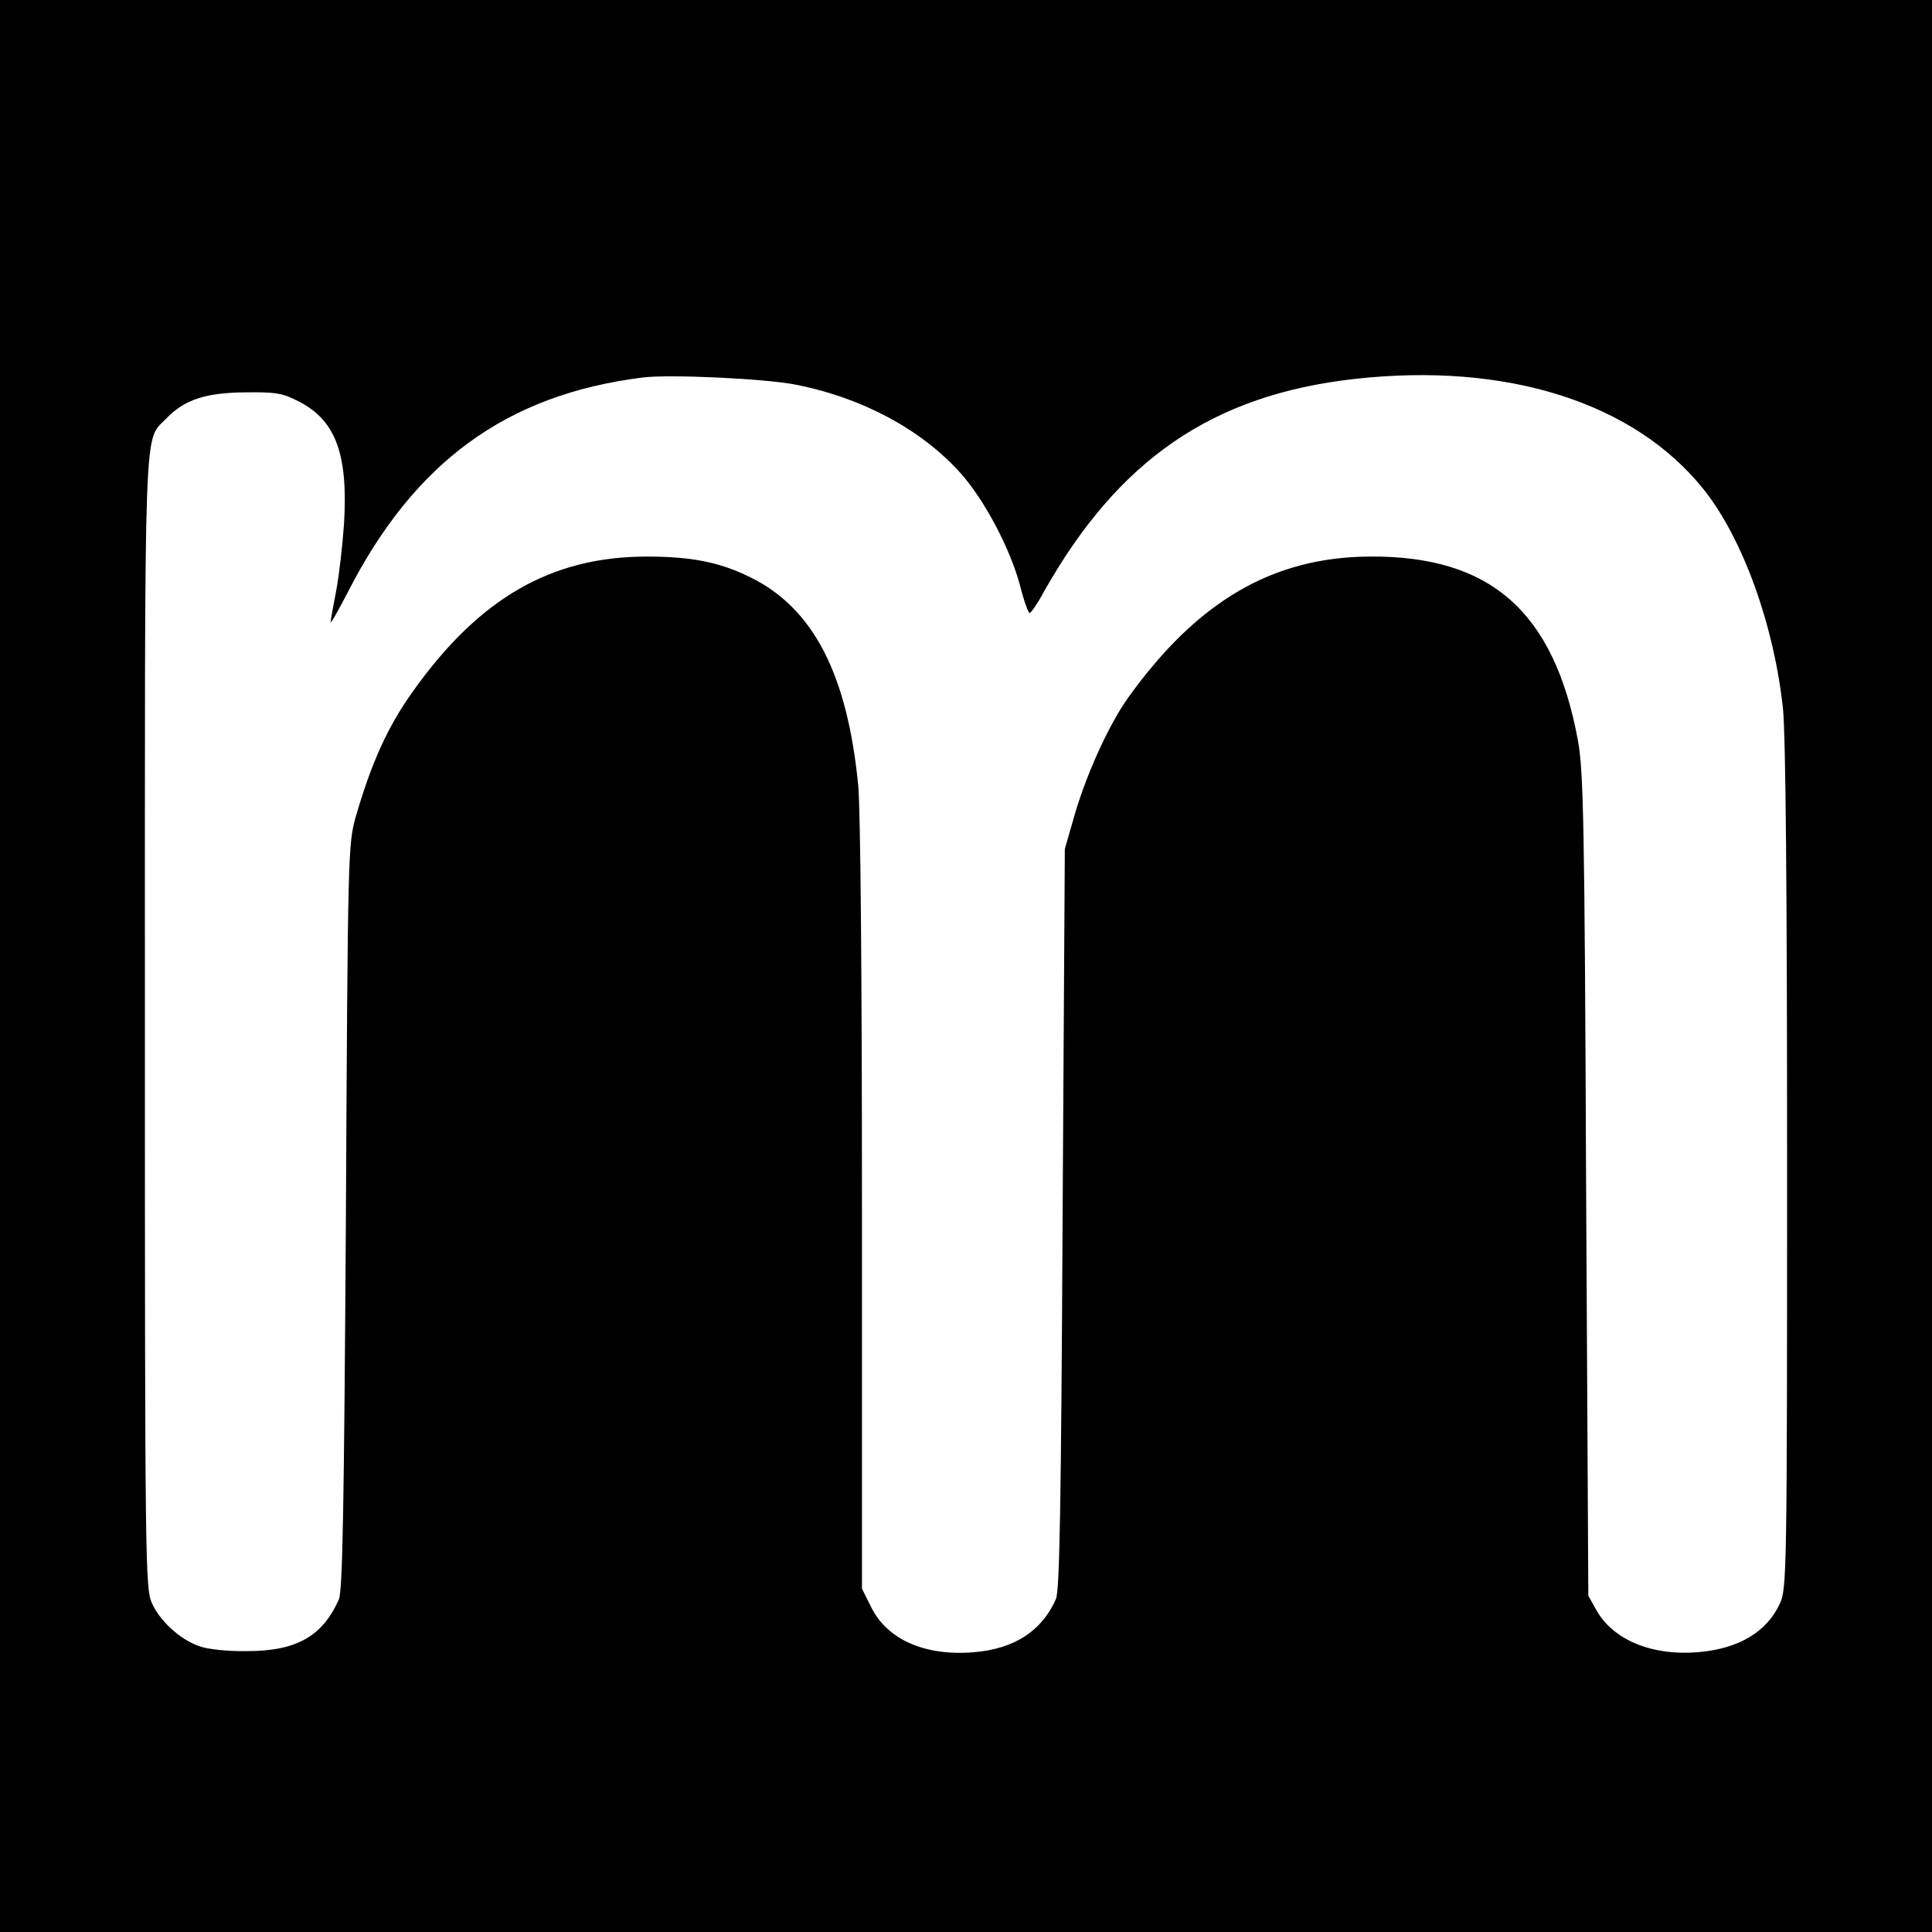
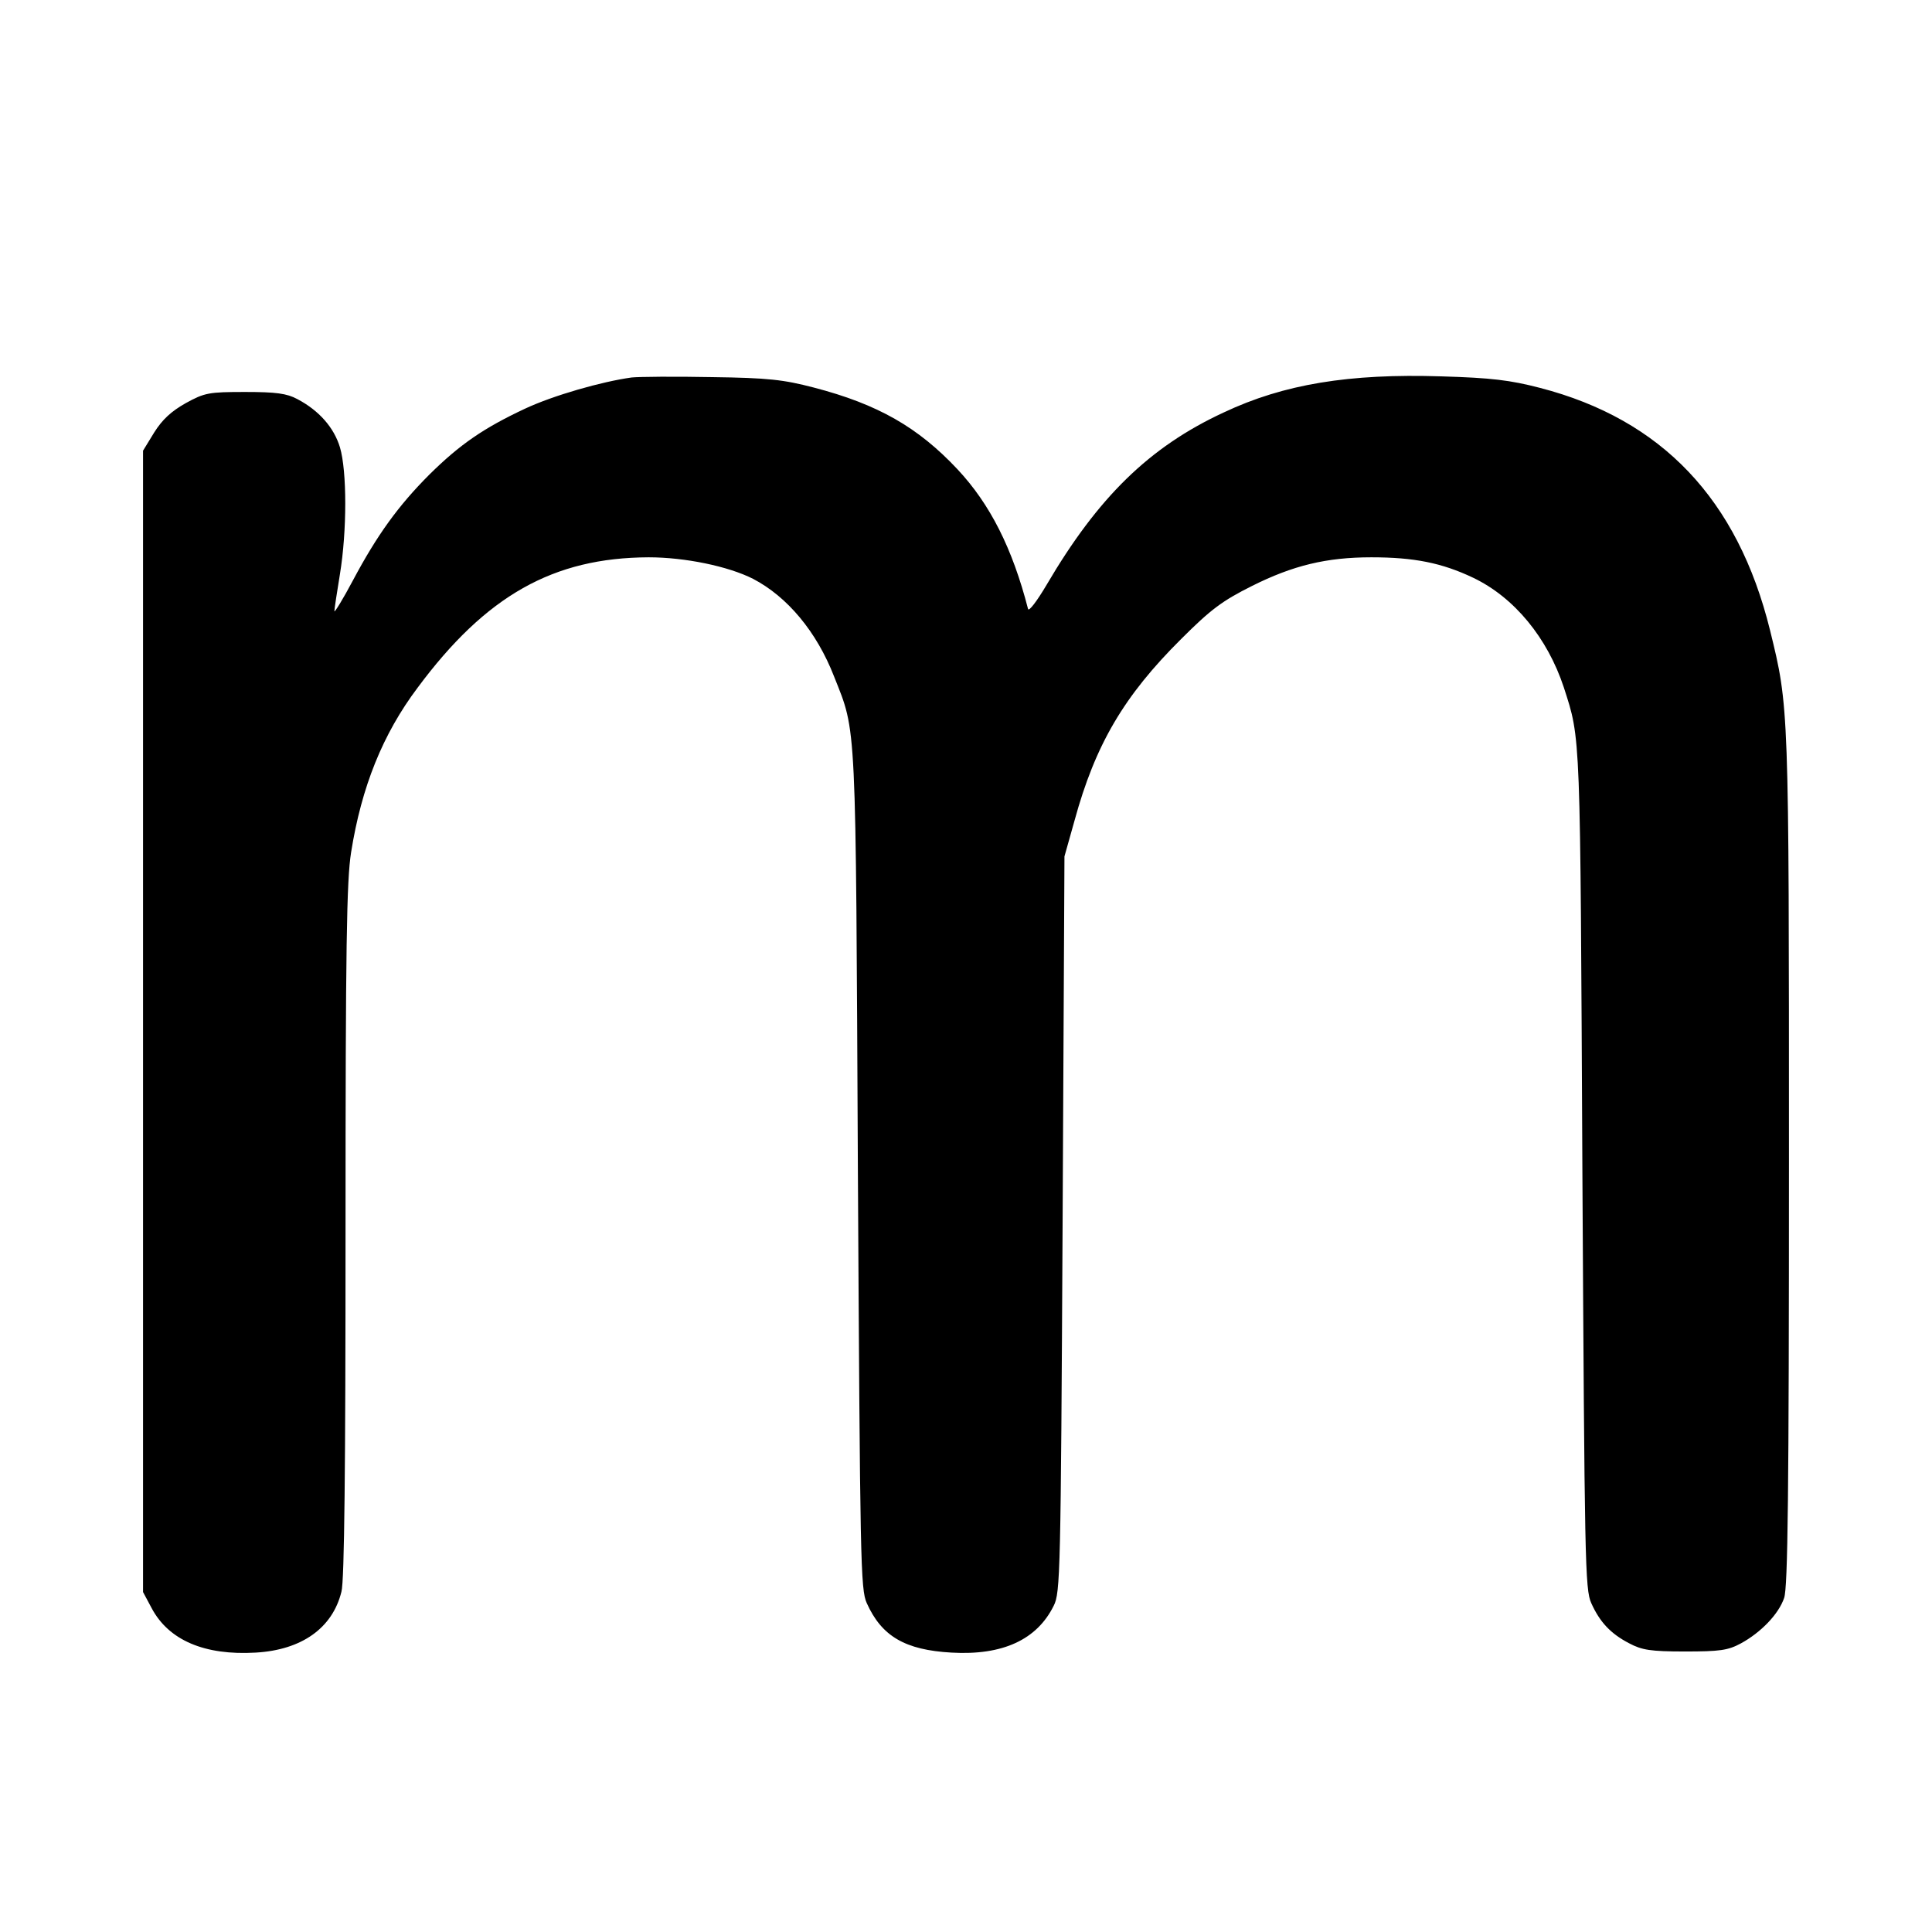
<svg xmlns="http://www.w3.org/2000/svg" version="1.0" width="520pt" height="520pt" viewBox="0 0 520 520" preserveAspectRatio="xMidYMid meet">
  <g transform="translate(0,520) scale(0.1,-0.1)" fill="#000000" stroke="none">
-     <path d="M0 2600 l0 -2600 2600 0 2600 0 0 2600 0 2600 -2600 0 -2600 0 0 -2600z m2140 1565 c180 -35 340 -121 445 -238 66 -74 135 -206 161 -305 10 -40 22 -72 25 -72 4 0 22 26 39 58 201 356 454 529 835 572 410 46 754 -63 941 -298 105 -132 189 -365 213 -590 7 -69 11 -478 11 -1235 0 -1077 -1 -1134 -19 -1172 -35 -77 -111 -123 -222 -132 -121 -10 -225 32 -271 111 l-23 41 -6 1105 c-4 979 -7 1115 -22 1197 -64 347 -235 498 -562 495 -260 -2 -462 -120 -648 -379 -51 -71 -111 -202 -144 -314 l-27 -94 -6 -995 c-4 -775 -8 -1001 -18 -1024 -38 -86 -112 -134 -221 -143 -131 -11 -233 34 -276 121 l-25 50 0 1025 c0 628 -4 1069 -10 1136 -29 300 -121 479 -292 562 -81 40 -158 55 -277 55 -257 0 -451 -112 -629 -362 -69 -96 -113 -195 -155 -340 -20 -74 -21 -94 -26 -1075 -5 -796 -9 -1006 -19 -1030 -44 -99 -114 -139 -247 -139 -52 -1 -106 5 -128 13 -52 18 -106 67 -128 116 -18 38 -19 111 -19 1563 0 1669 -4 1560 58 1626 48 50 105 69 212 70 83 1 101 -2 145 -25 99 -51 132 -142 121 -328 -4 -57 -13 -138 -21 -180 -8 -42 -15 -80 -15 -85 0 -6 20 30 45 78 180 353 428 534 795 580 72 9 328 -3 410 -19z" />
+     <path d="M1700 4184 c-80 -11 -210 -48 -287 -84 -111 -52 -175 -96 -257 -177 -84 -84 -141 -163 -206 -285 -27 -51 -50 -88 -50 -83 0 6 7 51 15 100 19 116 19 277 0 341 -16 53 -56 99 -115 130 -28 15 -57 19 -140 19 -98 0 -109 -2 -160 -30 -39 -22 -63 -44 -85 -79 l-30 -49 0 -1536 0 -1536 23 -43 c46 -87 143 -128 280 -120 124 7 207 66 231 164 8 29 11 335 11 971 0 768 3 944 15 1019 28 176 85 318 179 443 184 248 365 350 622 351 97 0 214 -24 281 -58 92 -48 171 -142 218 -263 61 -154 58 -102 64 -1329 6 -1054 7 -1128 24 -1165 40 -89 103 -126 228 -133 138 -8 230 35 275 126 18 35 19 88 24 1027 l5 990 27 96 c56 205 133 336 287 489 80 80 111 103 191 143 110 55 200 77 321 77 115 0 190 -15 274 -55 111 -53 200 -162 244 -295 46 -143 44 -109 50 -1300 6 -1054 7 -1128 24 -1165 23 -51 52 -82 102 -108 34 -18 57 -22 150 -22 94 0 116 3 151 22 53 29 101 78 116 122 10 28 13 280 13 1181 0 1225 0 1216 -51 1424 -87 352 -291 567 -619 652 -81 21 -131 27 -265 31 -249 8 -425 -21 -586 -97 -201 -93 -339 -229 -477 -464 -26 -44 -48 -73 -50 -65 -42 163 -102 282 -190 376 -106 113 -214 175 -387 220 -81 21 -121 26 -275 28 -99 2 -196 1 -215 -1z" />
  </g>
</svg>
